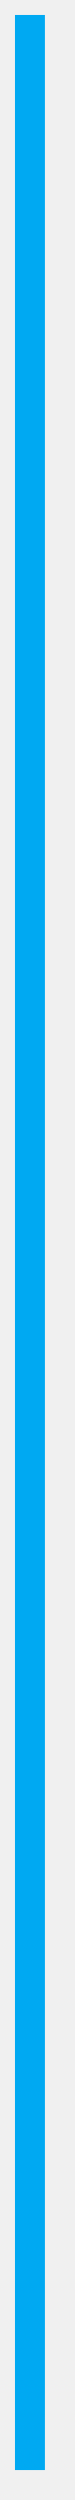
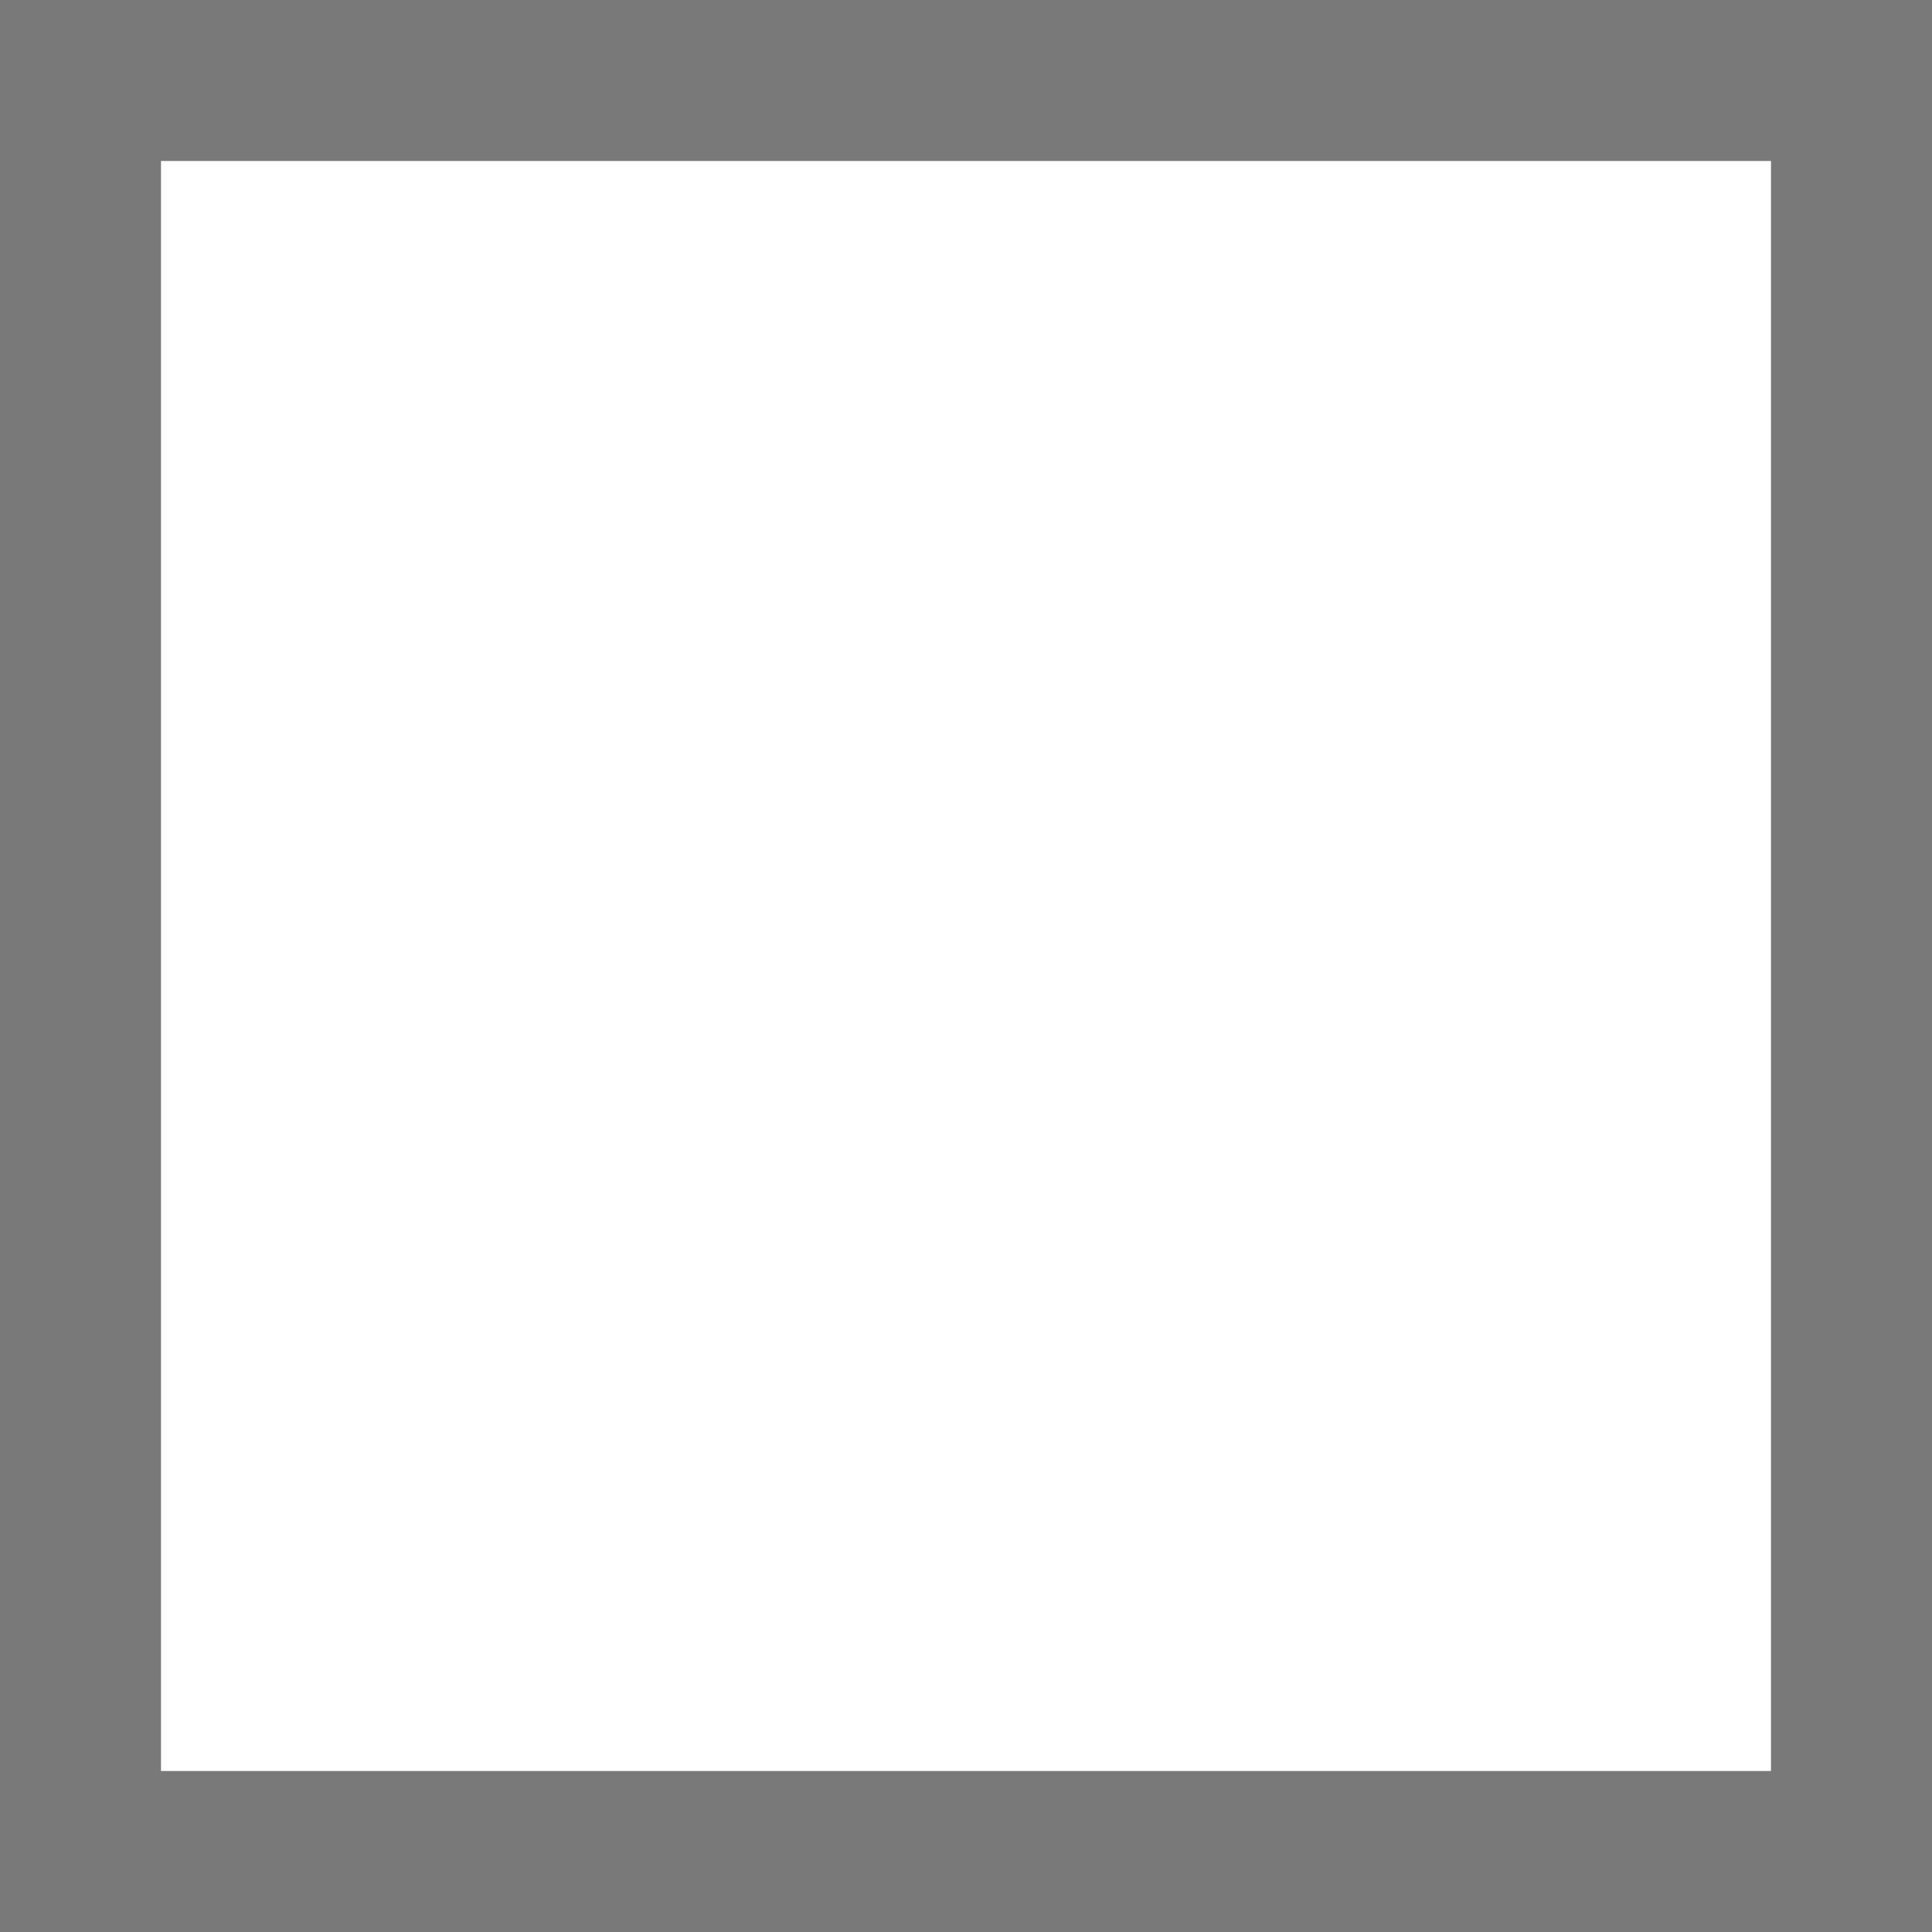
- <svg xmlns="http://www.w3.org/2000/svg" version="1.1" width="5px" height="167px">
-   <g transform="matrix(1 0 0 1 -885 -252 )">
-     <path d="M 887 253  L 887 417  " stroke-width="2" stroke="#00a9f2" fill="none" />
-   </g>
+ <svg xmlns="http://www.w3.org/2000/svg" version="1.1" width="12px" height="12px" viewBox="117 50.5  12 12">
+   <path d="M 117.5 51  L 128.5 51  L 128.5 62  L 117.5 62  L 117.5 51  Z " fill-rule="nonzero" fill="#ffffff" stroke="none" />
+   <path d="M 117.5 51  L 128.5 51  L 128.5 62  L 117.5 62  L 117.5 51  Z " stroke-width="1" stroke="#797979" fill="none" />
</svg>
